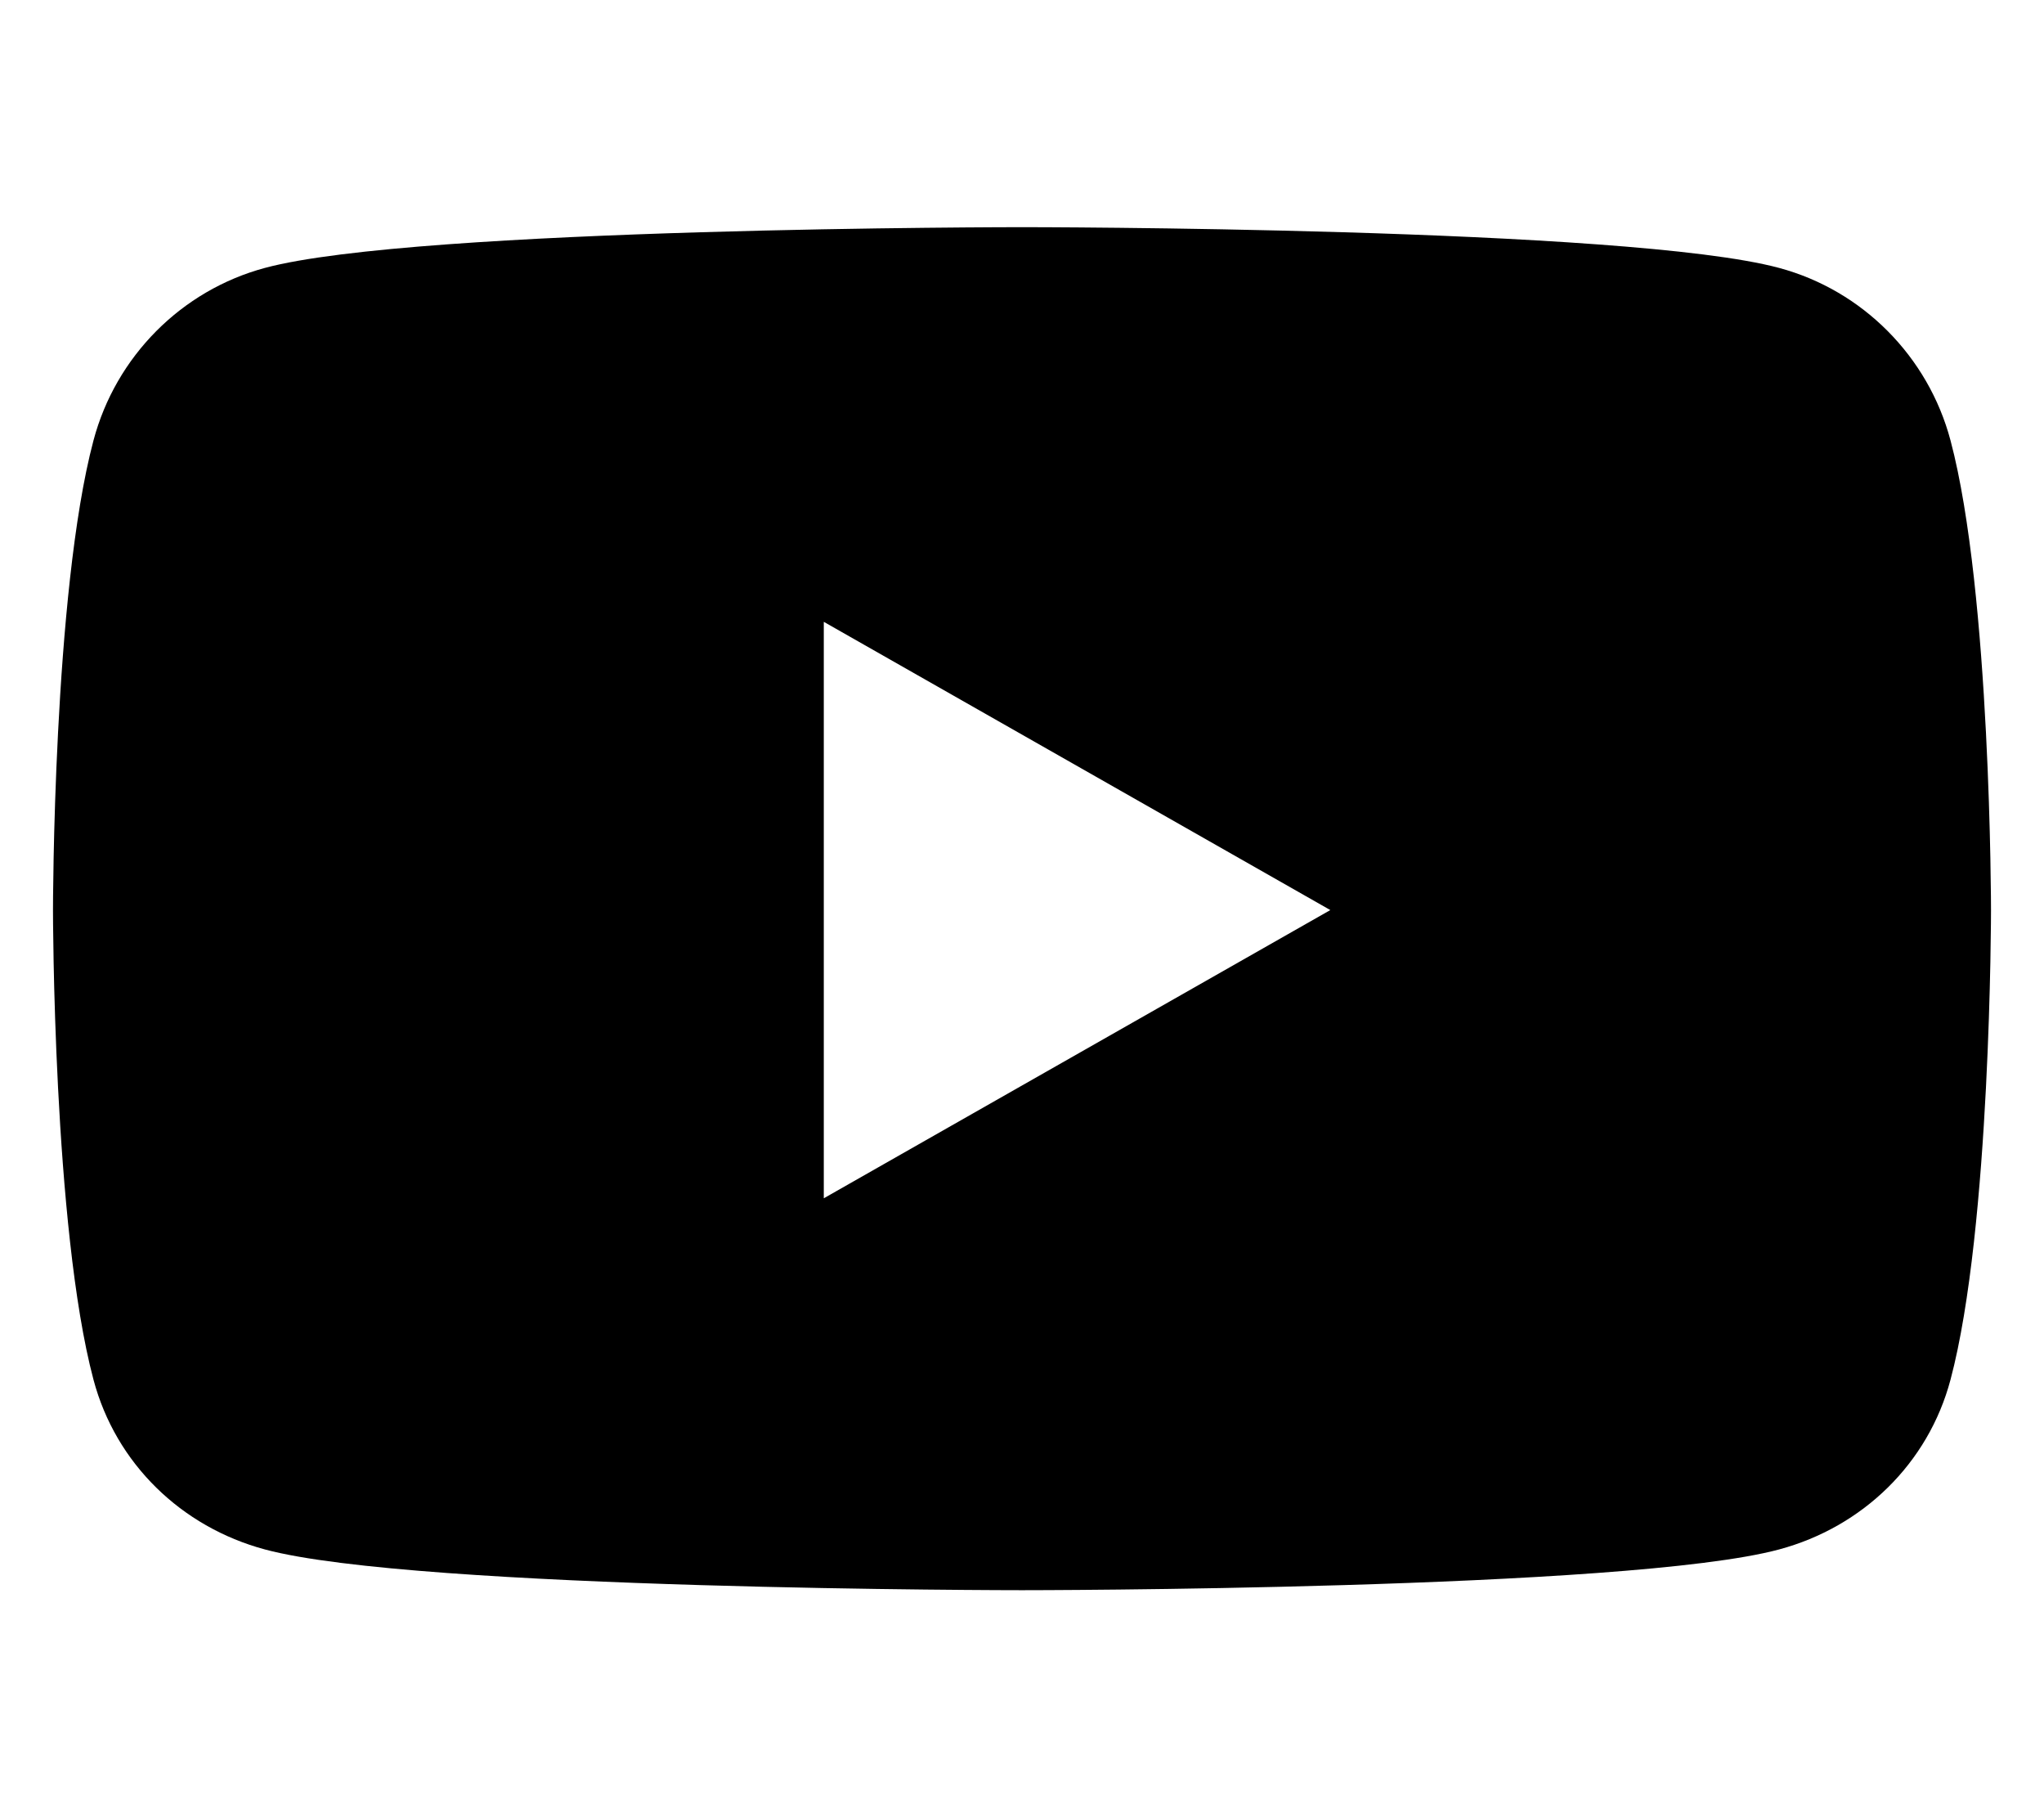
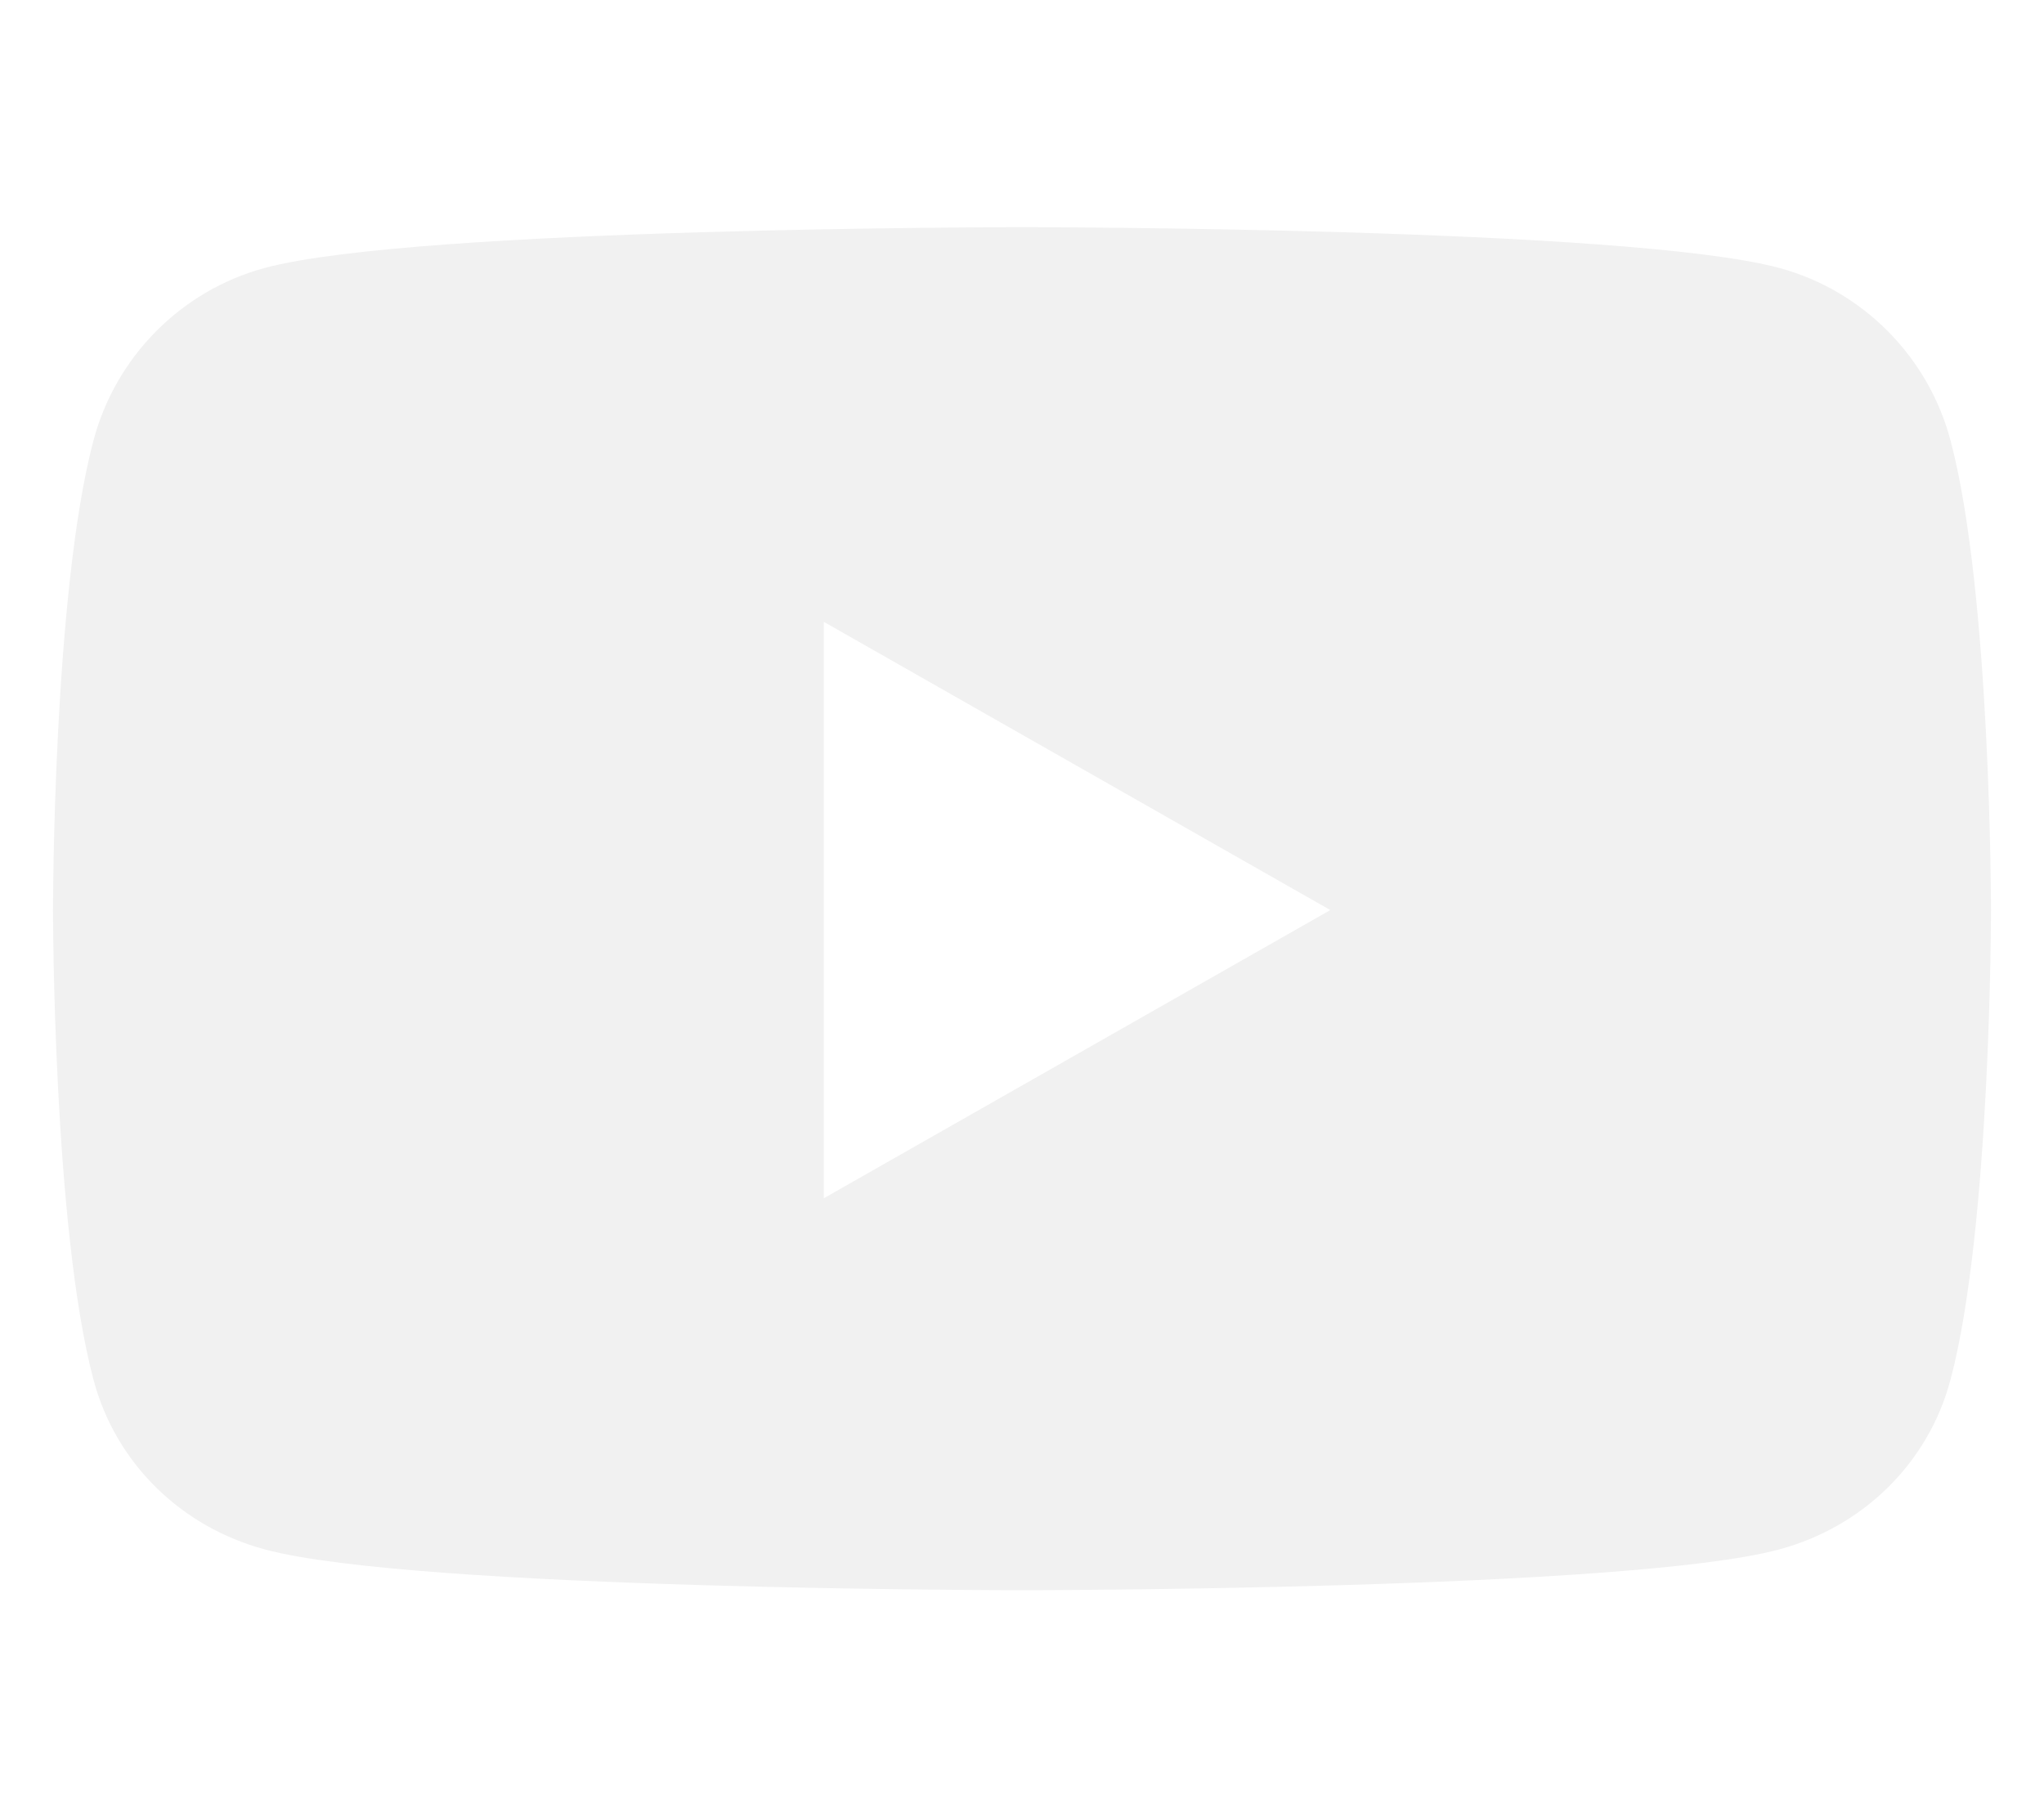
<svg xmlns="http://www.w3.org/2000/svg" viewBox="0 0 576 512">
-   <path d="M549.655 124.083c-6.281-23.65-24.787-42.276-48.284-48.597C458.781 64 288 64 288 64S117.22 64 74.629 75.486c-23.497 6.322-42.003 24.947-48.284 48.597-11.412 42.867-11.412 132.305-11.412 132.305s0 89.438 11.412 132.305c6.281 23.65 24.787 41.5 48.284 47.821C117.22 448 288 448 288 448s170.78 0 213.371-11.486c23.497-6.321 42.003-24.171 48.284-47.821 11.412-42.867 11.412-132.305 11.412-132.305s0-89.438-11.412-132.305zm-317.51 213.508V175.185l142.739 81.205-142.739 81.201z" />
+   <path fill="#f1f1f1" d="M549.655 124.083c-6.281-23.65-24.787-42.276-48.284-48.597C458.781 64 288 64 288 64S117.22 64 74.629 75.486c-23.497 6.322-42.003 24.947-48.284 48.597-11.412 42.867-11.412 132.305-11.412 132.305s0 89.438 11.412 132.305c6.281 23.65 24.787 41.5 48.284 47.821C117.22 448 288 448 288 448s170.78 0 213.371-11.486c23.497-6.321 42.003-24.171 48.284-47.821 11.412-42.867 11.412-132.305 11.412-132.305s0-89.438-11.412-132.305zm-317.51 213.508V175.185l142.739 81.205-142.739 81.201z" />
</svg>
